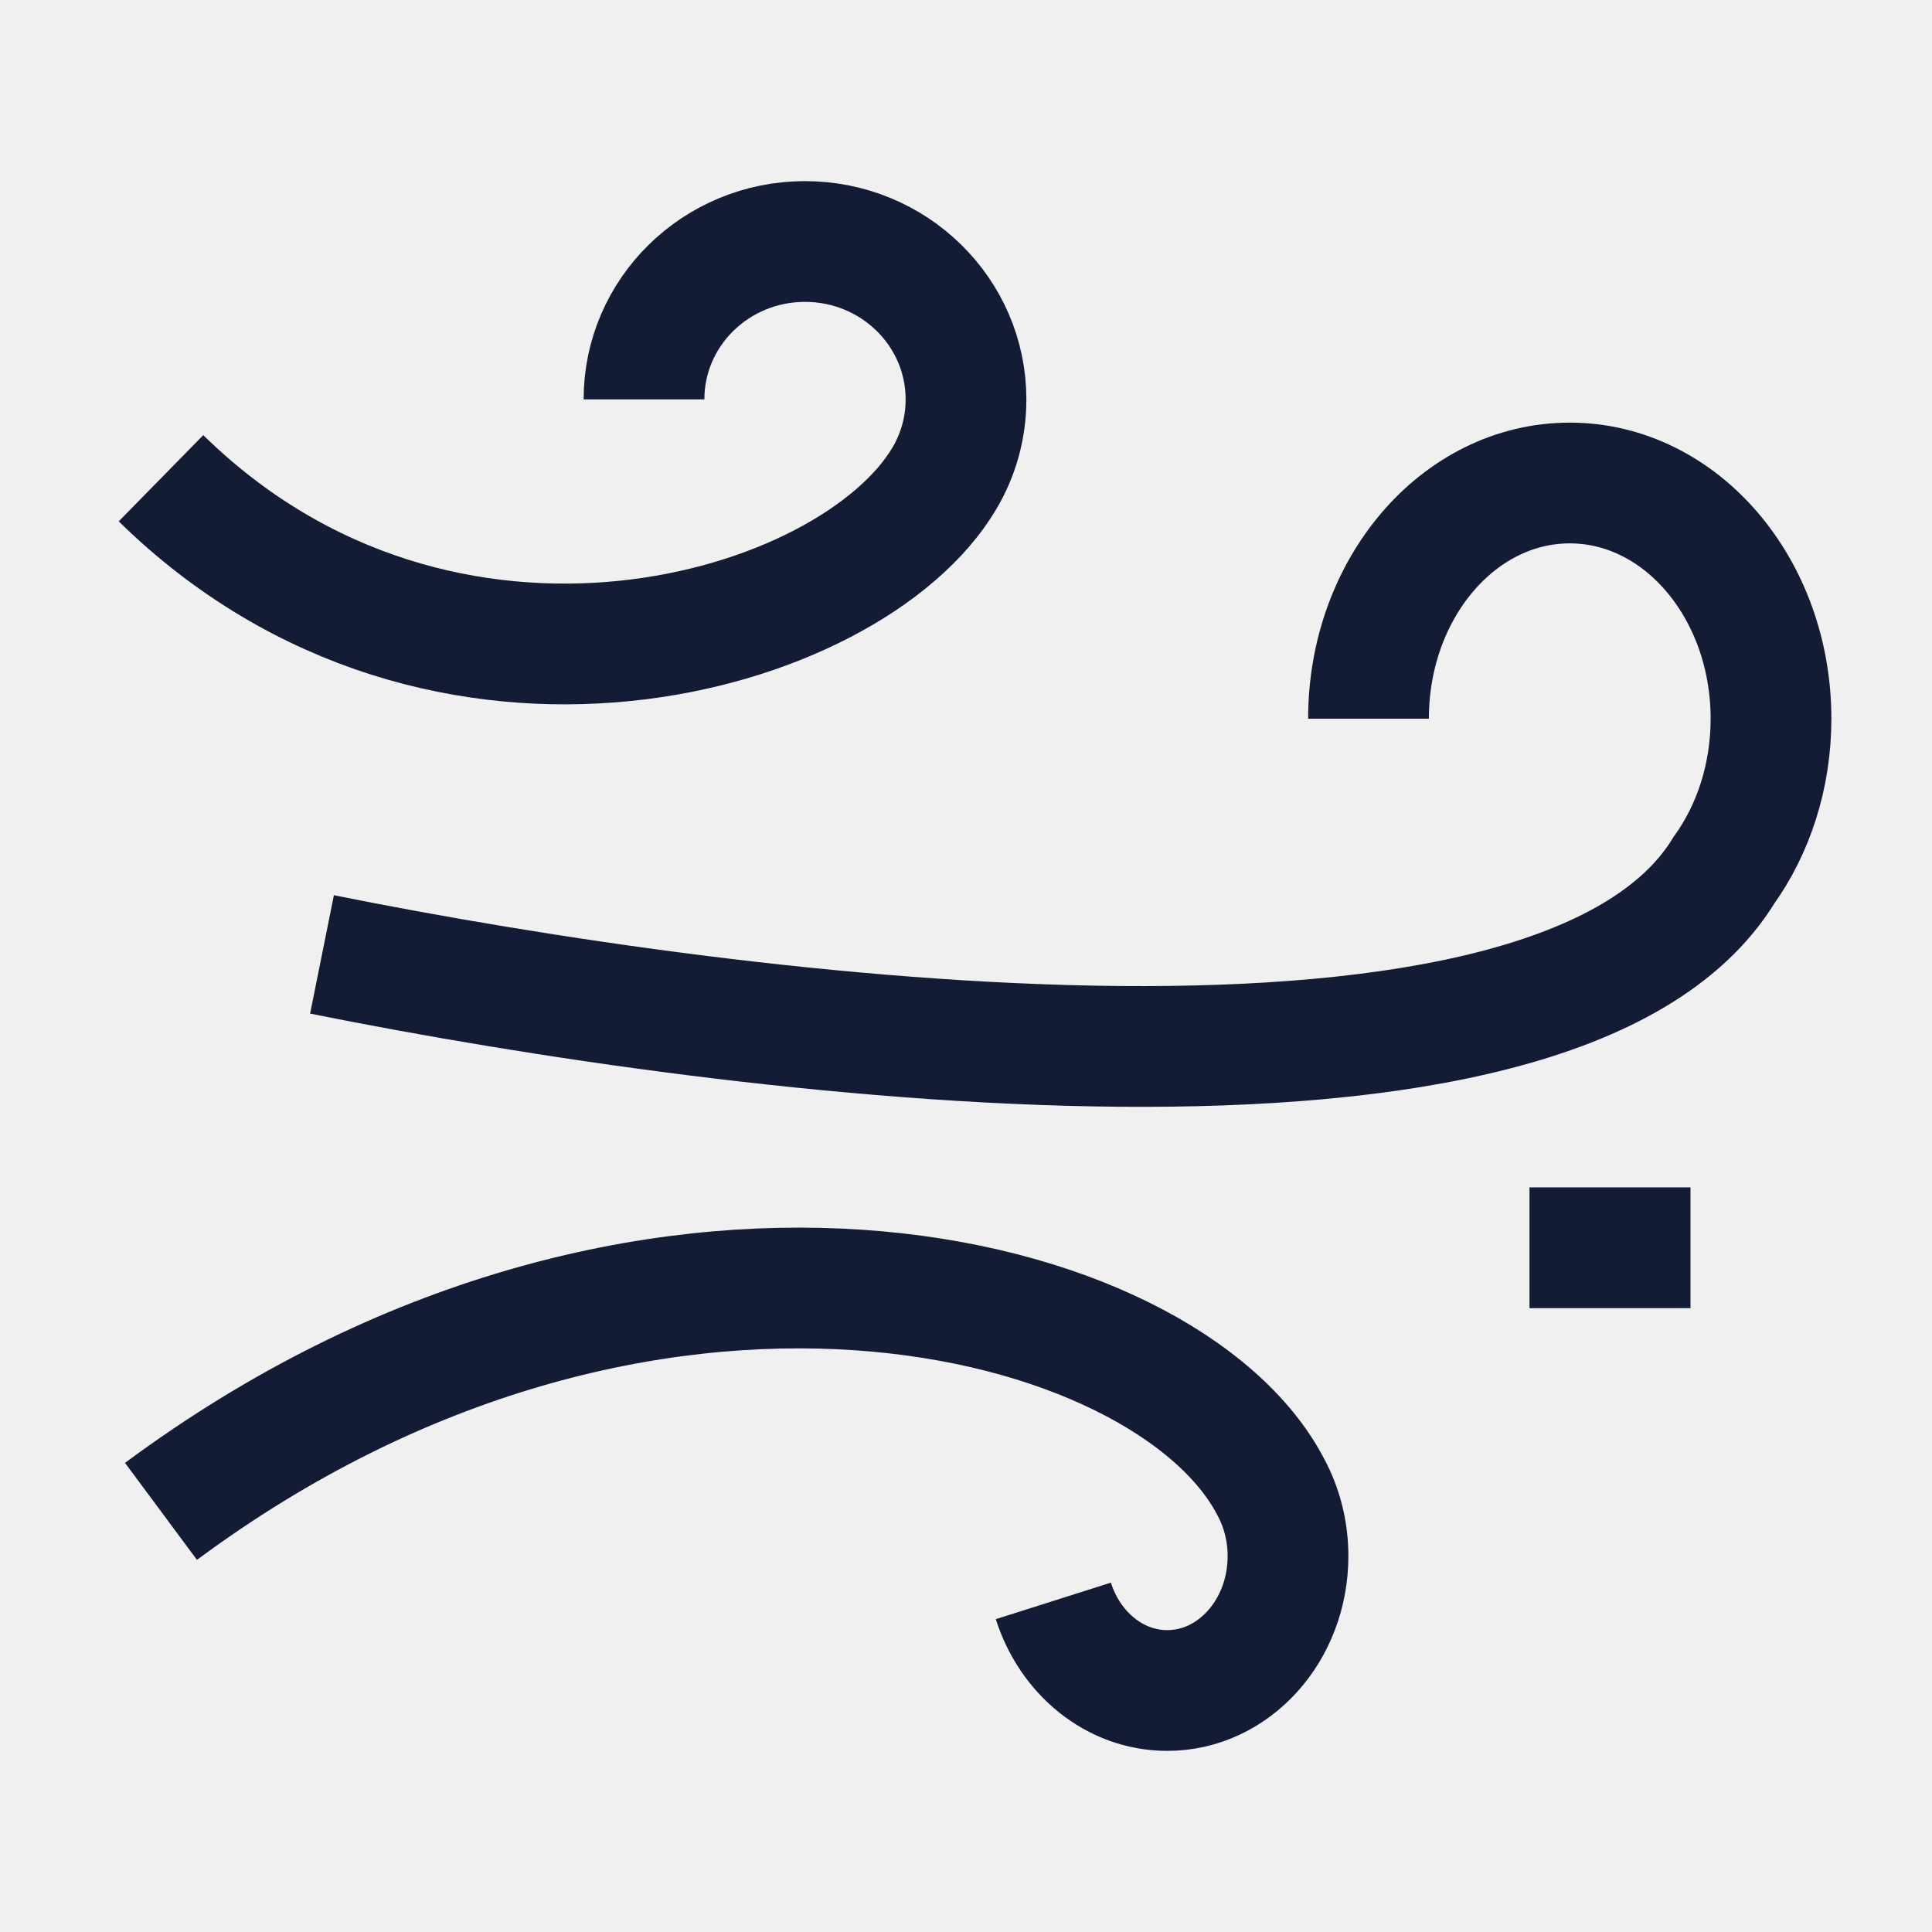
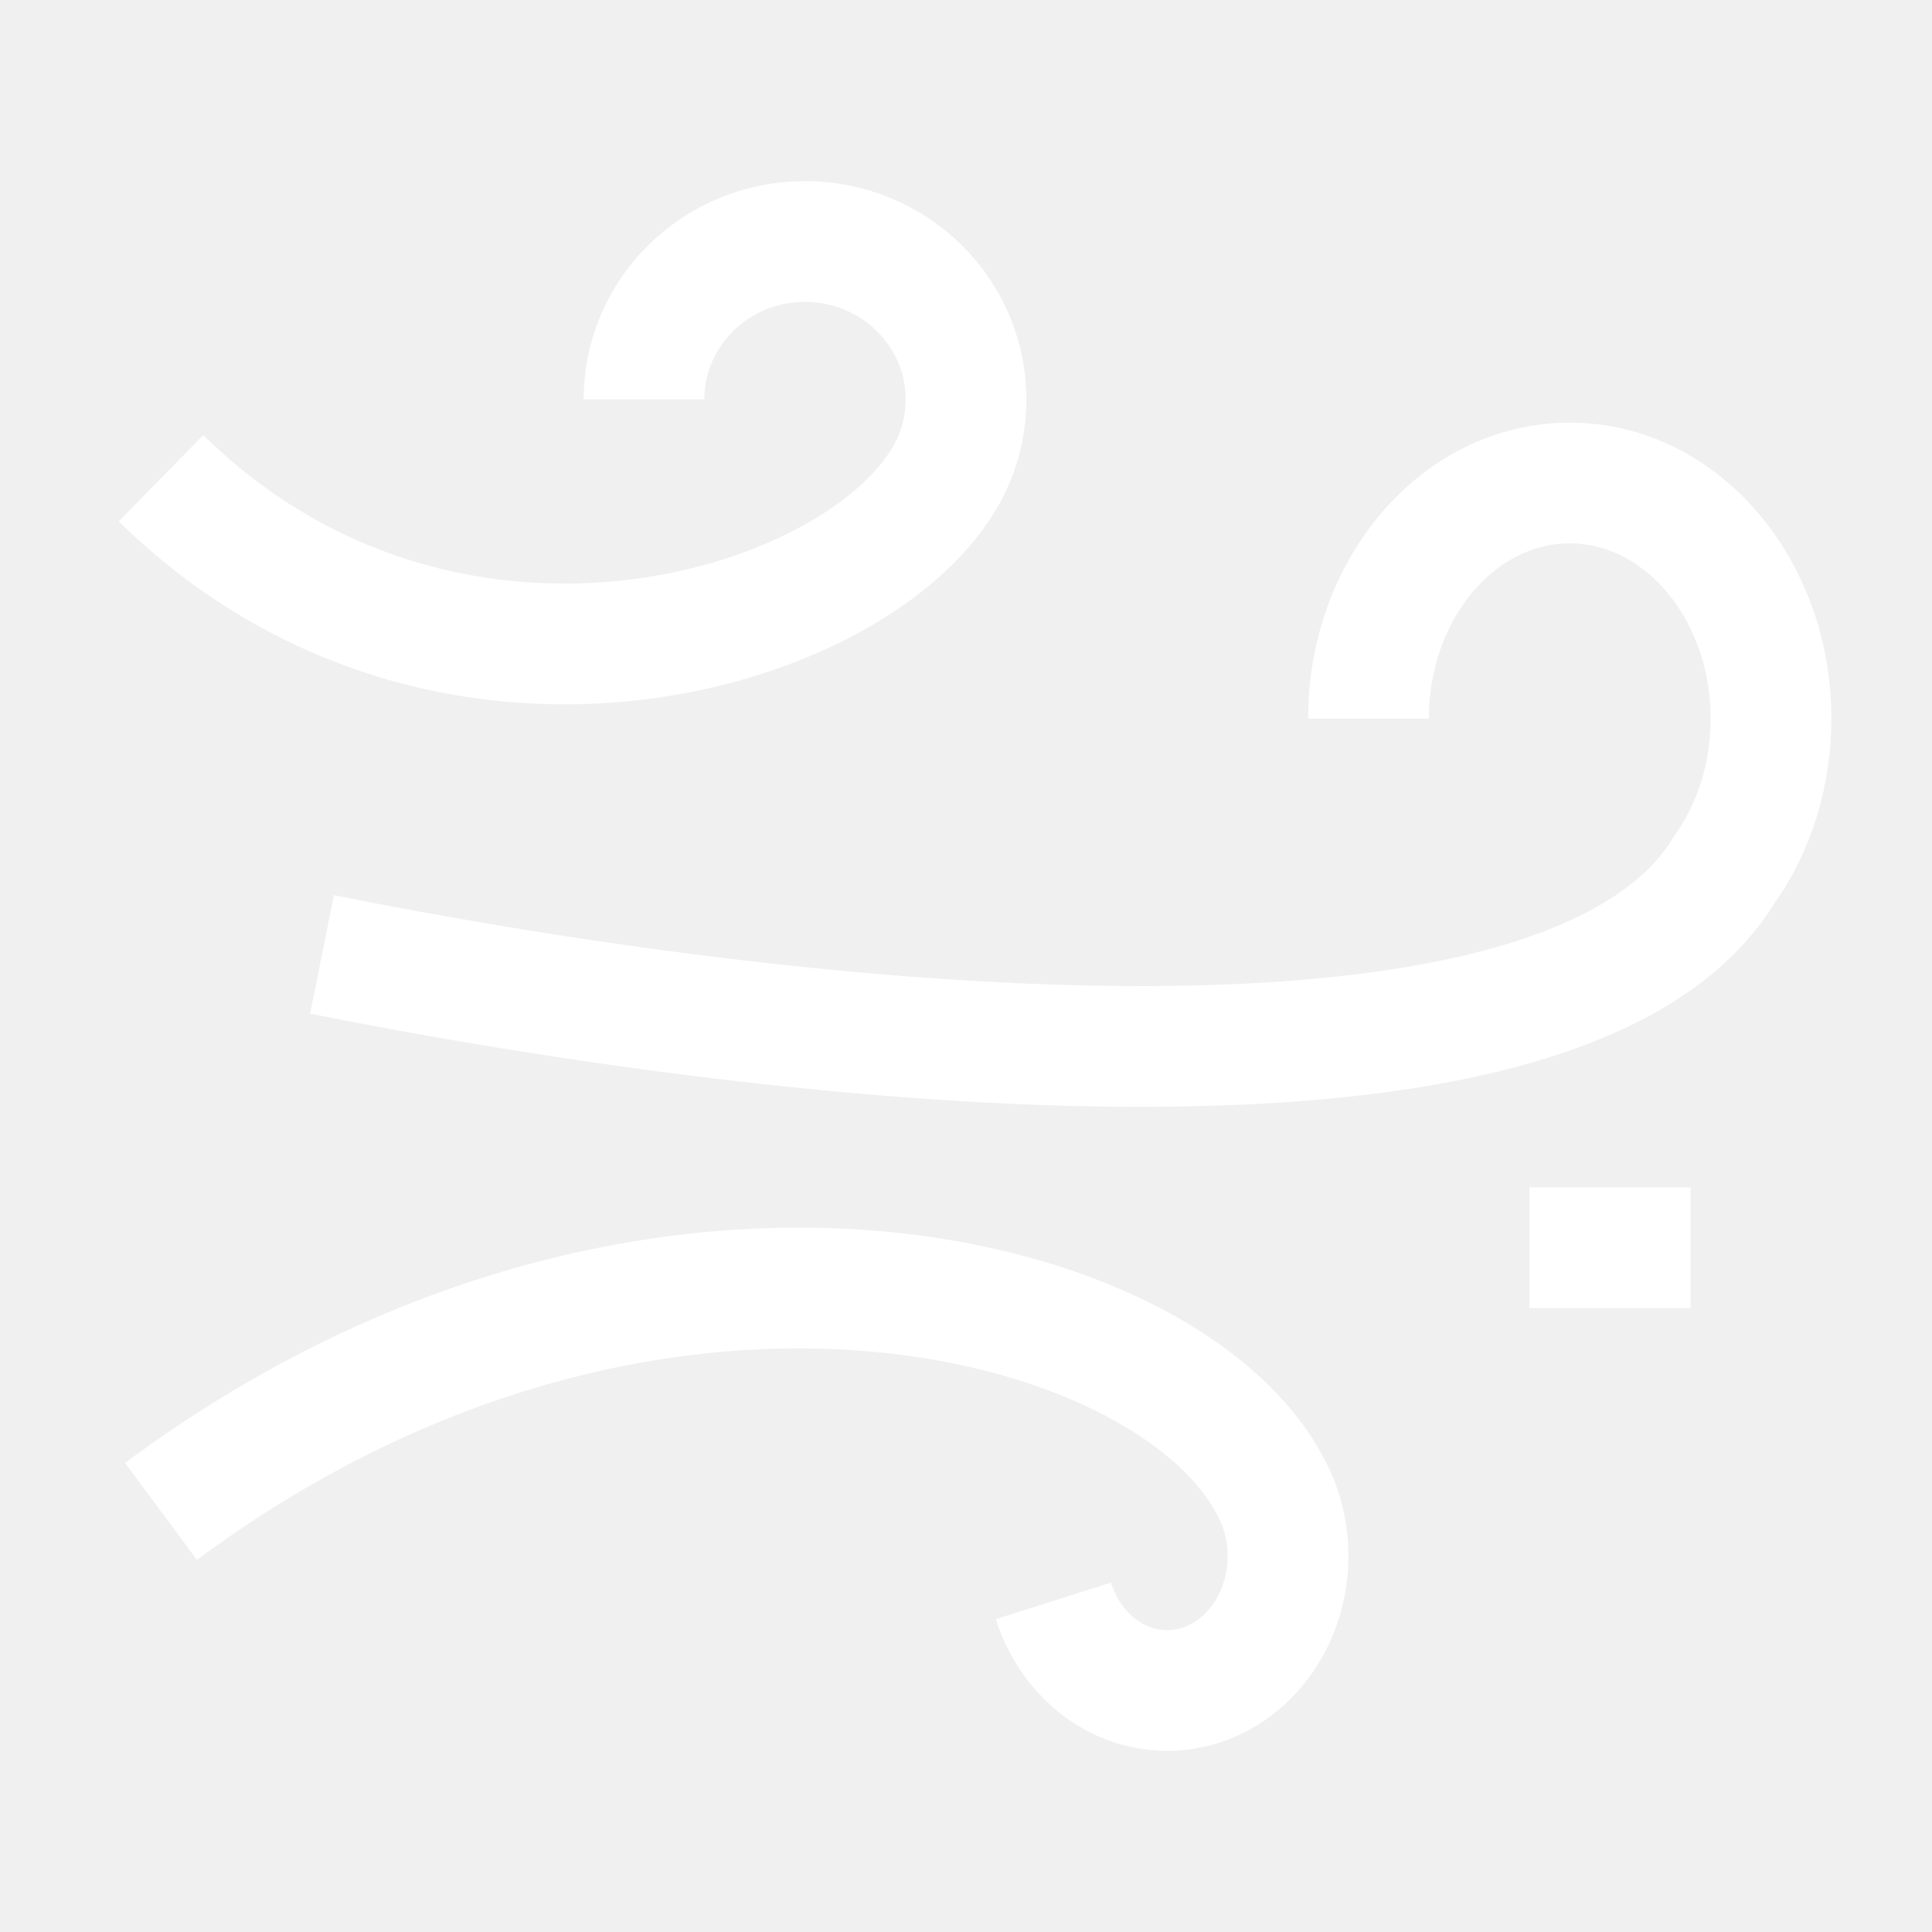
<svg xmlns="http://www.w3.org/2000/svg" width="24" height="24" viewBox="0 0 24 24" fill="none">
-   <path d="M2 5.941C5.5 9.373 10.575 7.902 11.732 5.941C11.903 5.653 12 5.318 12 4.961C12 3.878 11.105 3 10 3C8.895 3 8 3.878 8 4.961" stroke="#141B34" stroke-width="1.5" />
-   <path d="M17 8.928C17 7.311 18.119 6 19.5 6C20.881 6 22 7.311 22 8.928C22 9.645 21.78 10.302 21.415 10.811C19.346 14.191 9.276 12.916 4 11.856" stroke="#141B34" stroke-width="1.5" />
-   <path d="M13.085 19.887C13.291 20.536 13.847 21 14.5 21C15.328 21 16 20.253 16 19.331C16 19.018 15.922 18.724 15.787 18.474C14.5 15.992 8 14.324 2 18.775" stroke="#141B34" stroke-width="1.5" />
-   <path d="M19 15.5H21" stroke="#141B34" stroke-width="1.5" stroke-linejoin="round" />
+   <path d="M2 5.941C5.5 9.373 10.575 7.902 11.732 5.941C11.903 5.653 12 5.318 12 4.961C12 3.878 11.105 3 10 3C8.895 3 8 3.878 8 4.961" stroke="#ffffff" stroke-width="1.5" />
+   <path d="M17 8.928C17 7.311 18.119 6 19.5 6C20.881 6 22 7.311 22 8.928C22 9.645 21.78 10.302 21.415 10.811C19.346 14.191 9.276 12.916 4 11.856" stroke="#ffffff" stroke-width="1.5" />
+   <path d="M13.085 19.887C13.291 20.536 13.847 21 14.5 21C15.328 21 16 20.253 16 19.331C16 19.018 15.922 18.724 15.787 18.474C14.5 15.992 8 14.324 2 18.775" stroke="#ffffff" stroke-width="1.5" />
+   <path d="M19 15.5H21" stroke="#ffffff" stroke-width="1.5" stroke-linejoin="round" />
</svg>
